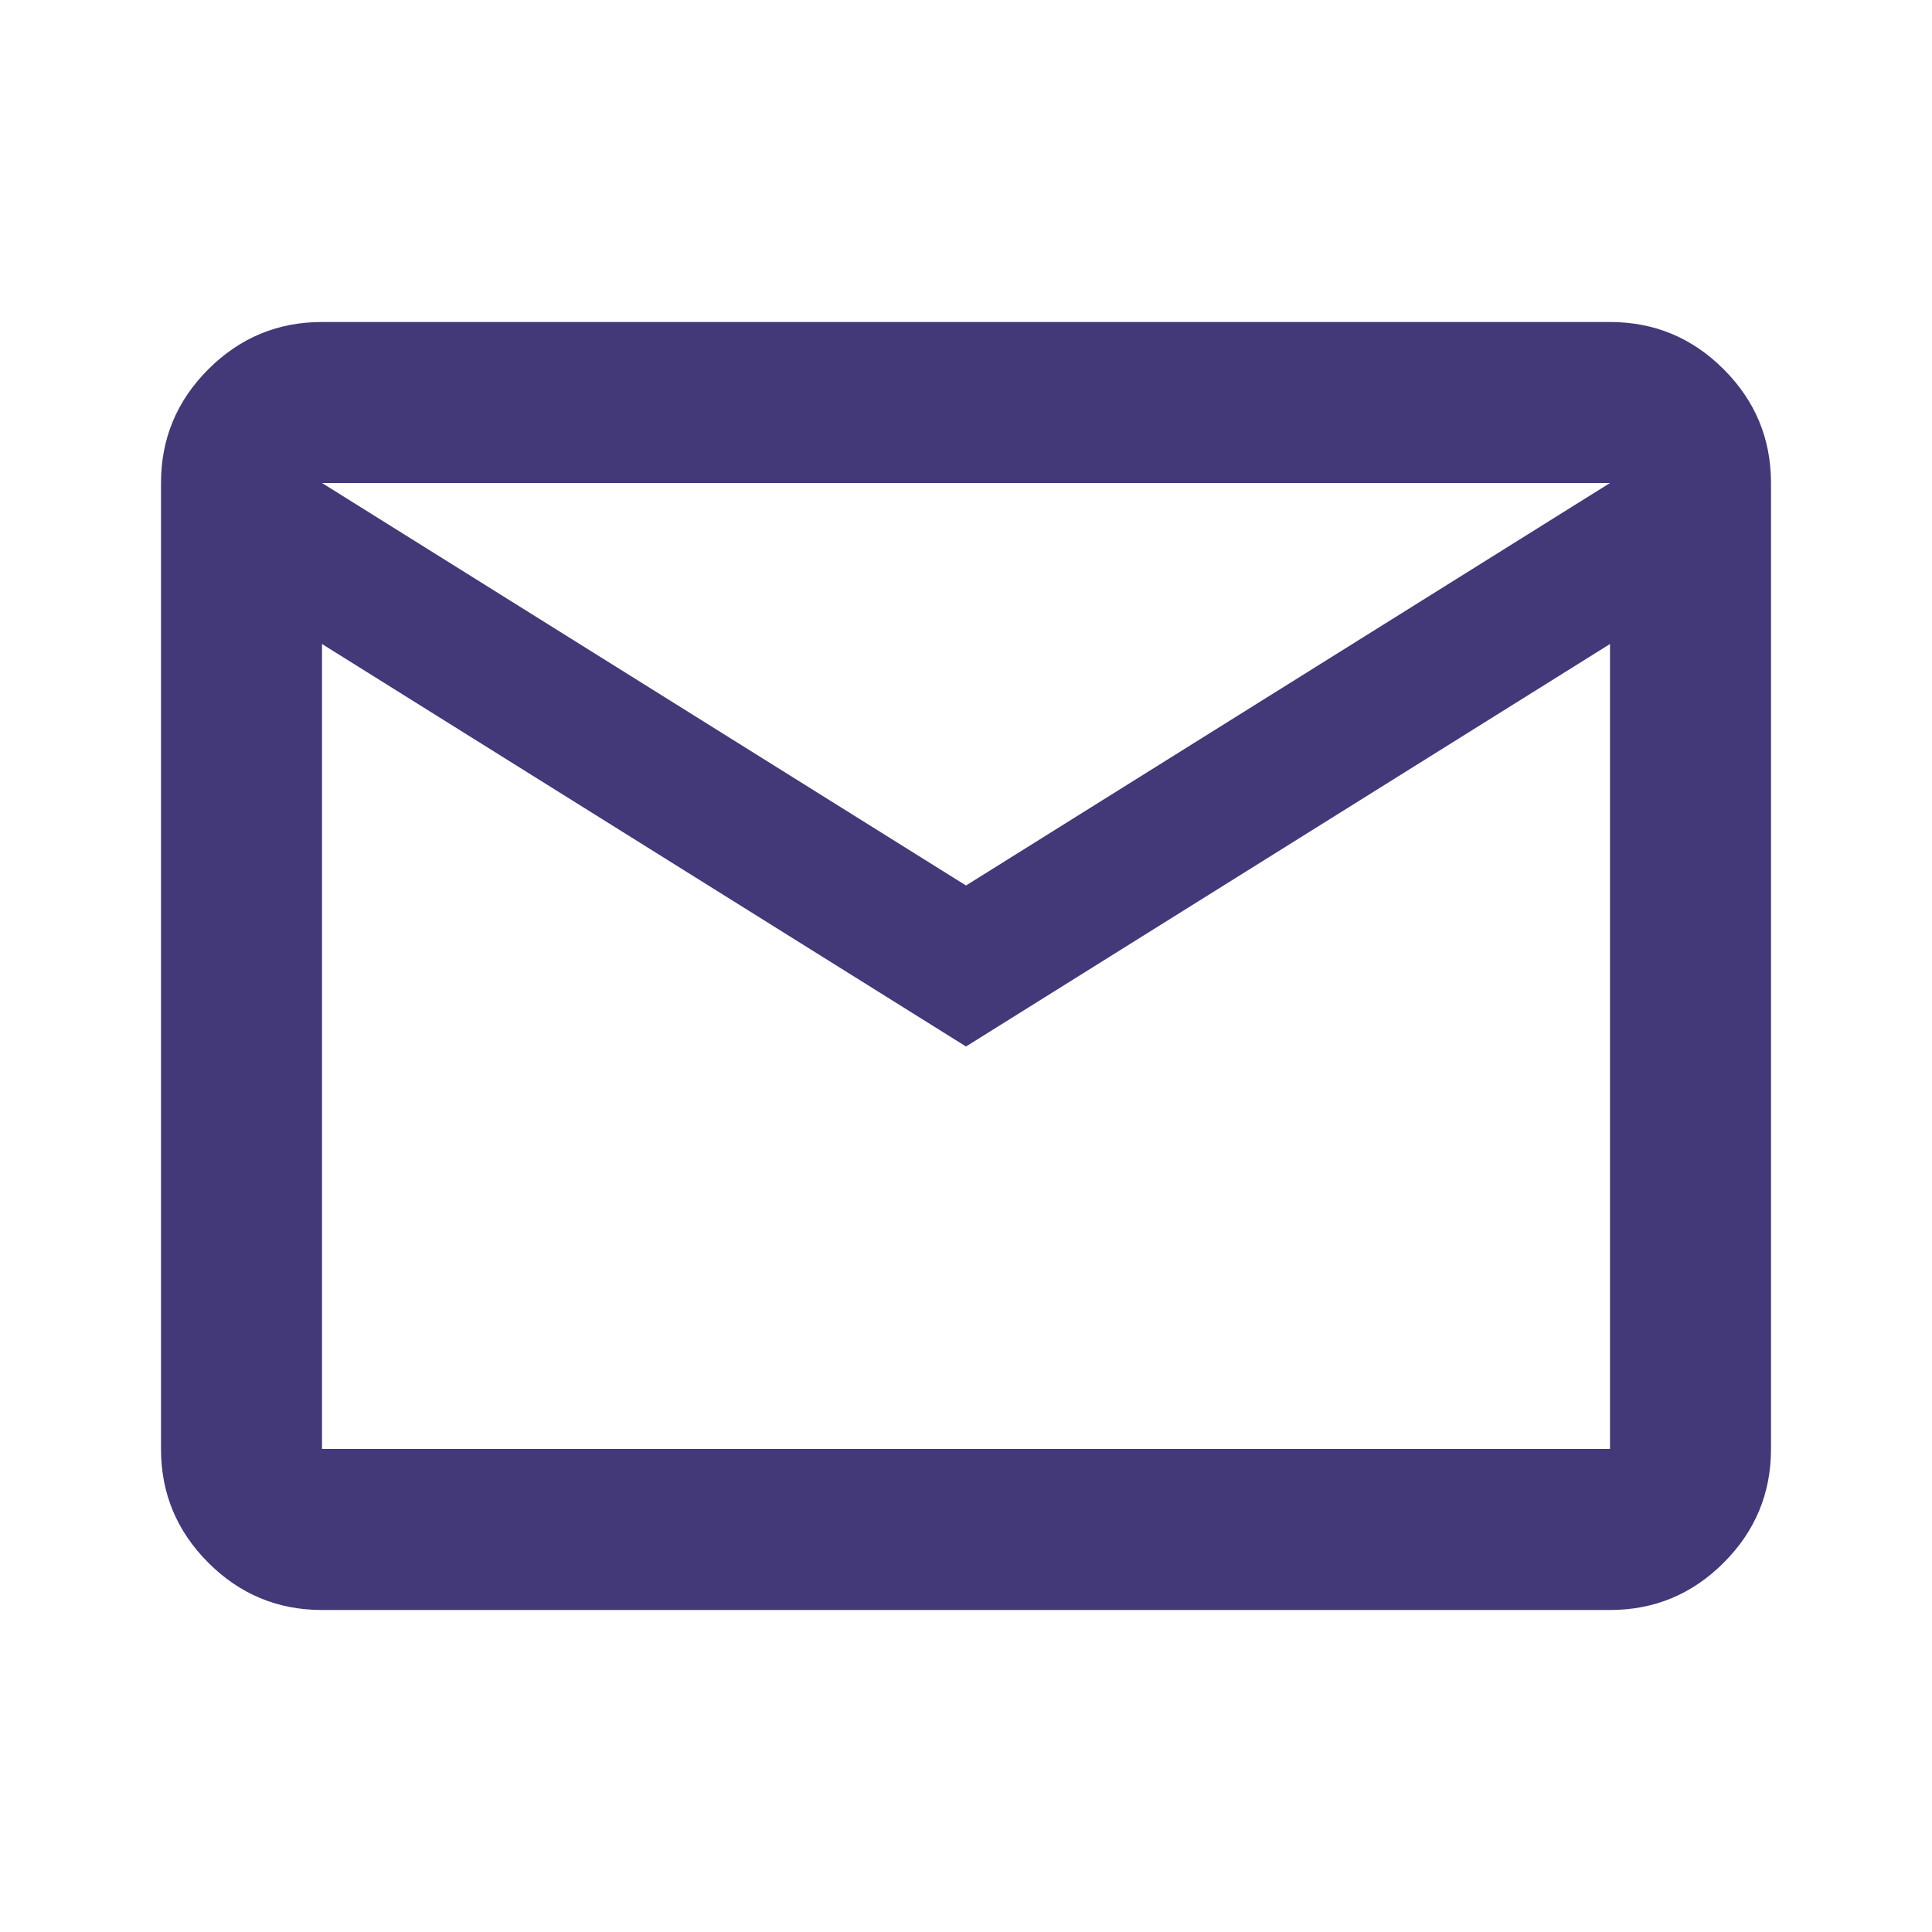
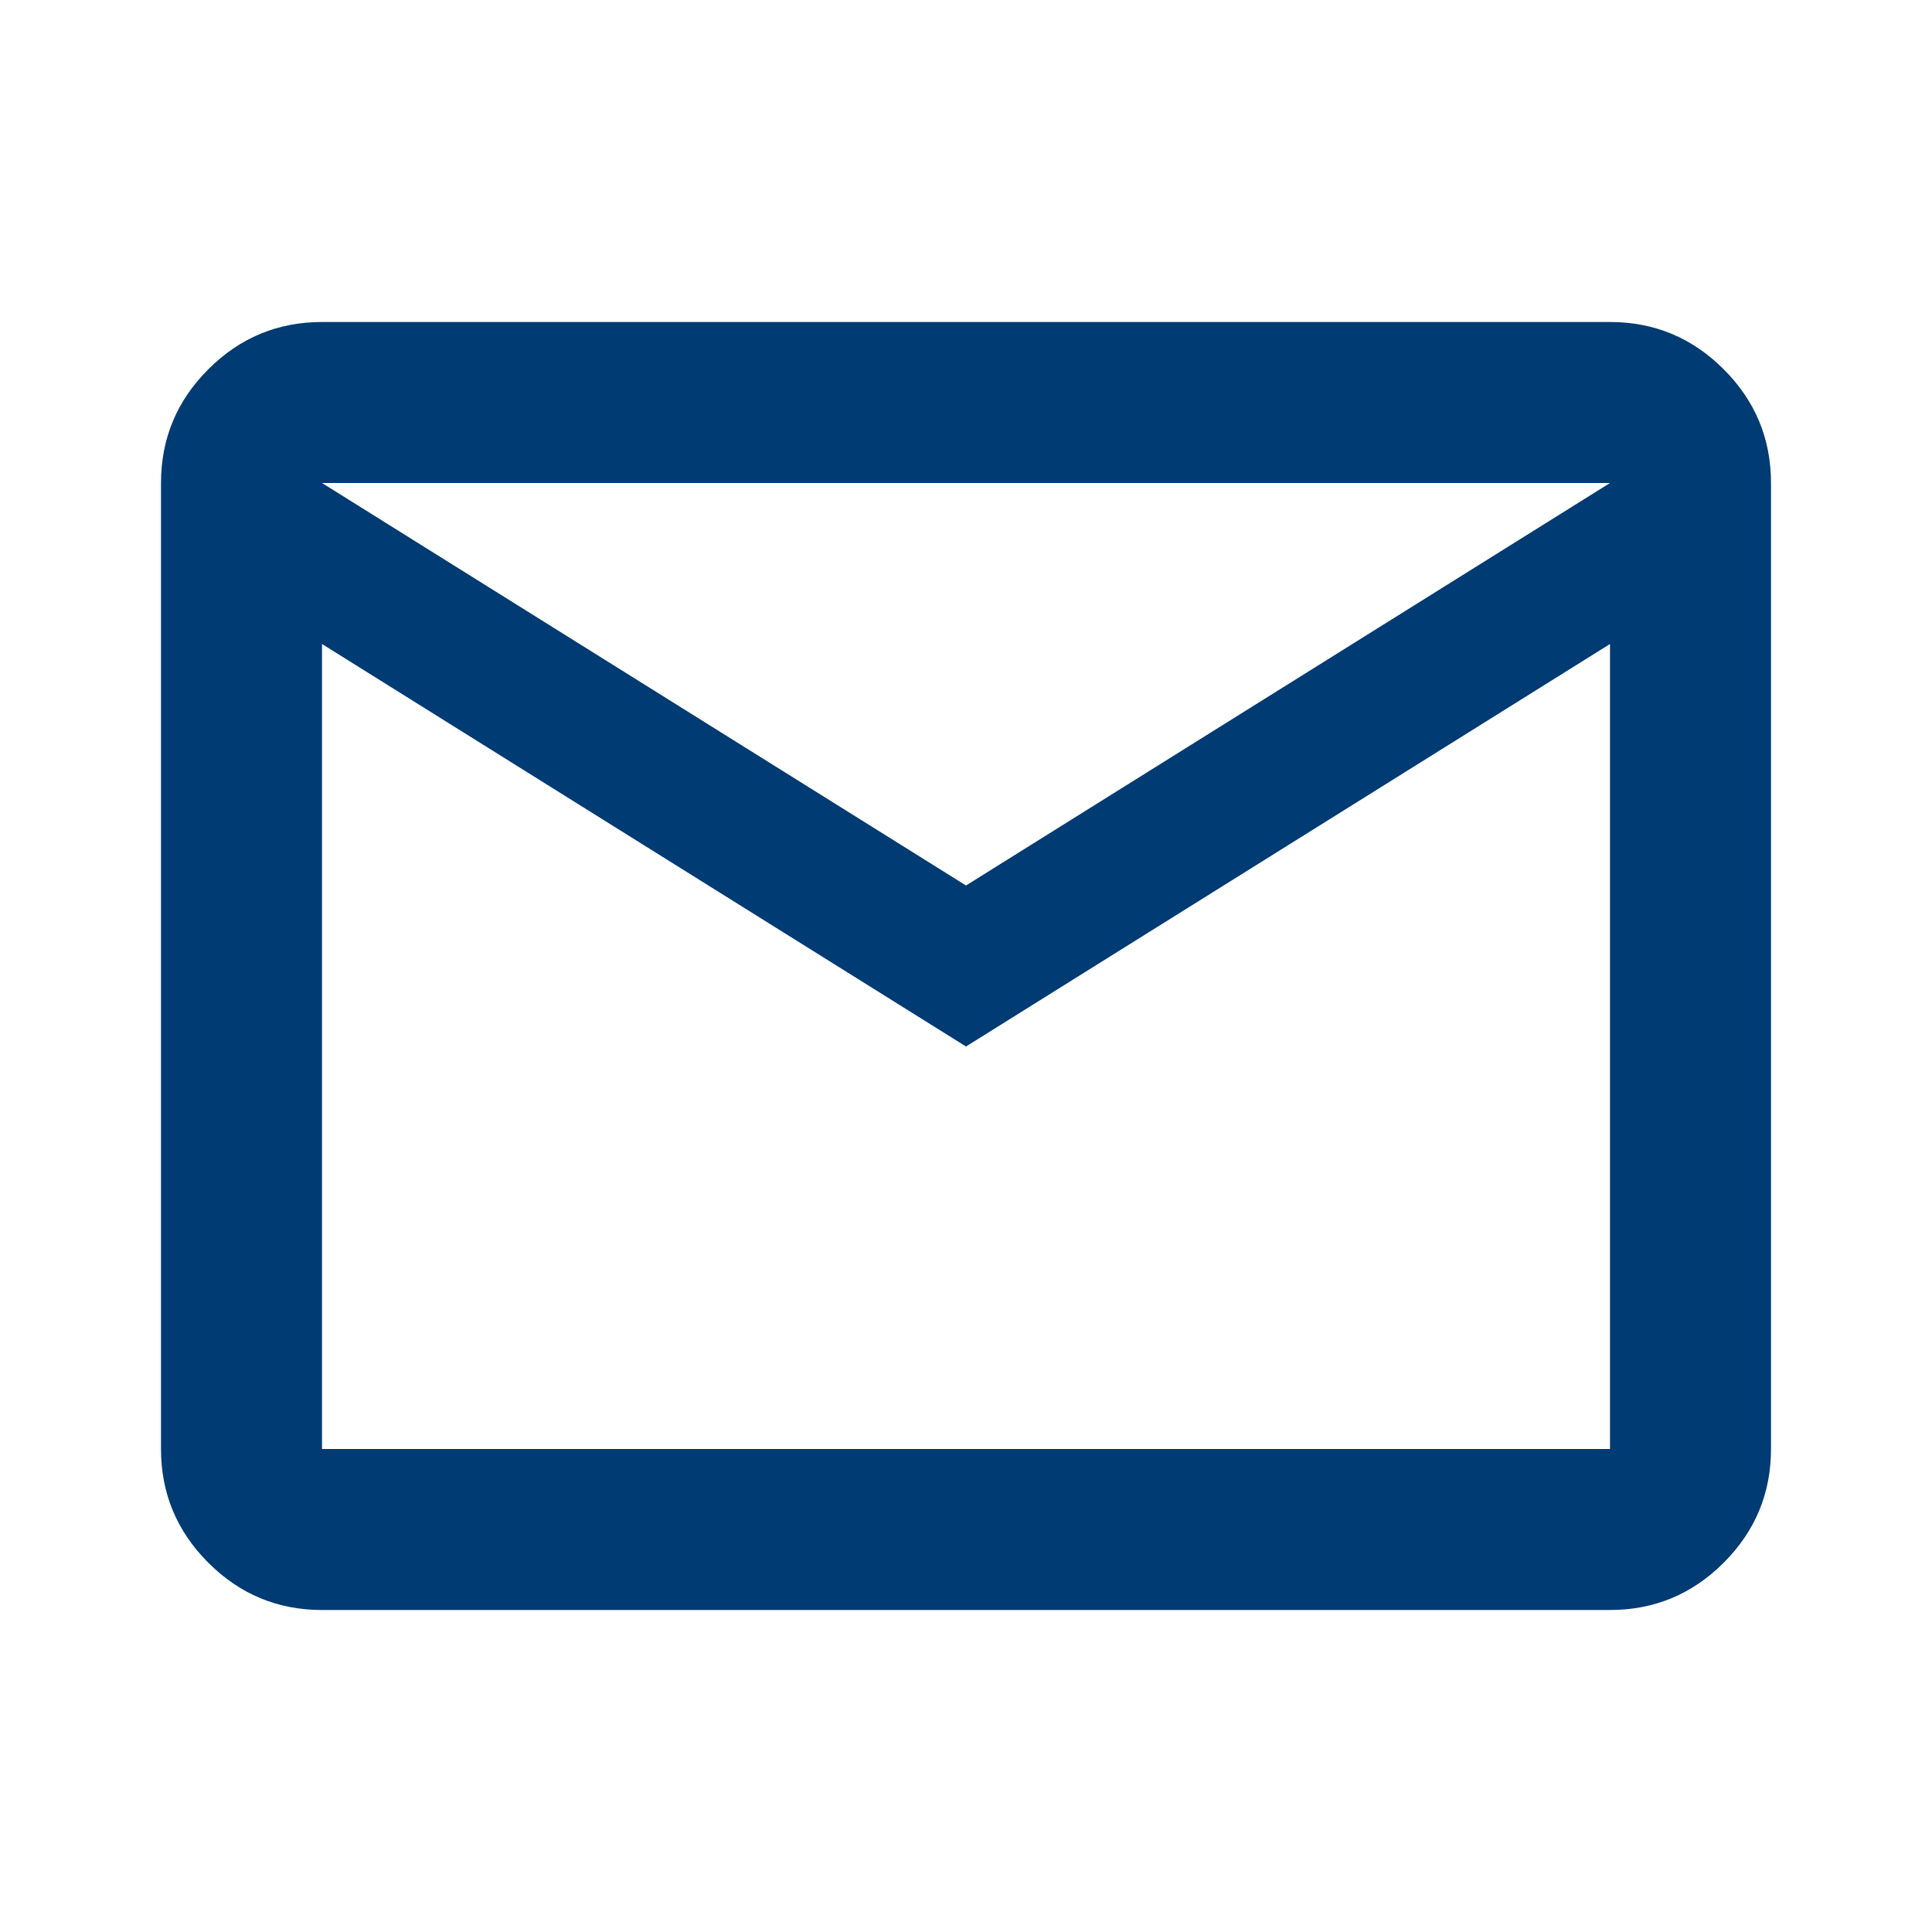
- <svg xmlns="http://www.w3.org/2000/svg" height="24px" viewBox="0 -960 960 960" width="24px" fill="#433878">
+ <svg xmlns="http://www.w3.org/2000/svg" height="24px" viewBox="0 -960 960 960" width="24px" fill="#003B73">
  <path d="M160-160q-33 0-56.5-23.5T80-240v-480q0-33 23.5-56.5T160-800h640q33 0 56.5 23.5T880-720v480q0 33-23.5 56.5T800-160H160Zm320-280L160-640v400h640v-400L480-440Zm0-80 320-200H160l320 200ZM160-640v-80 480-400Z" />
</svg>
